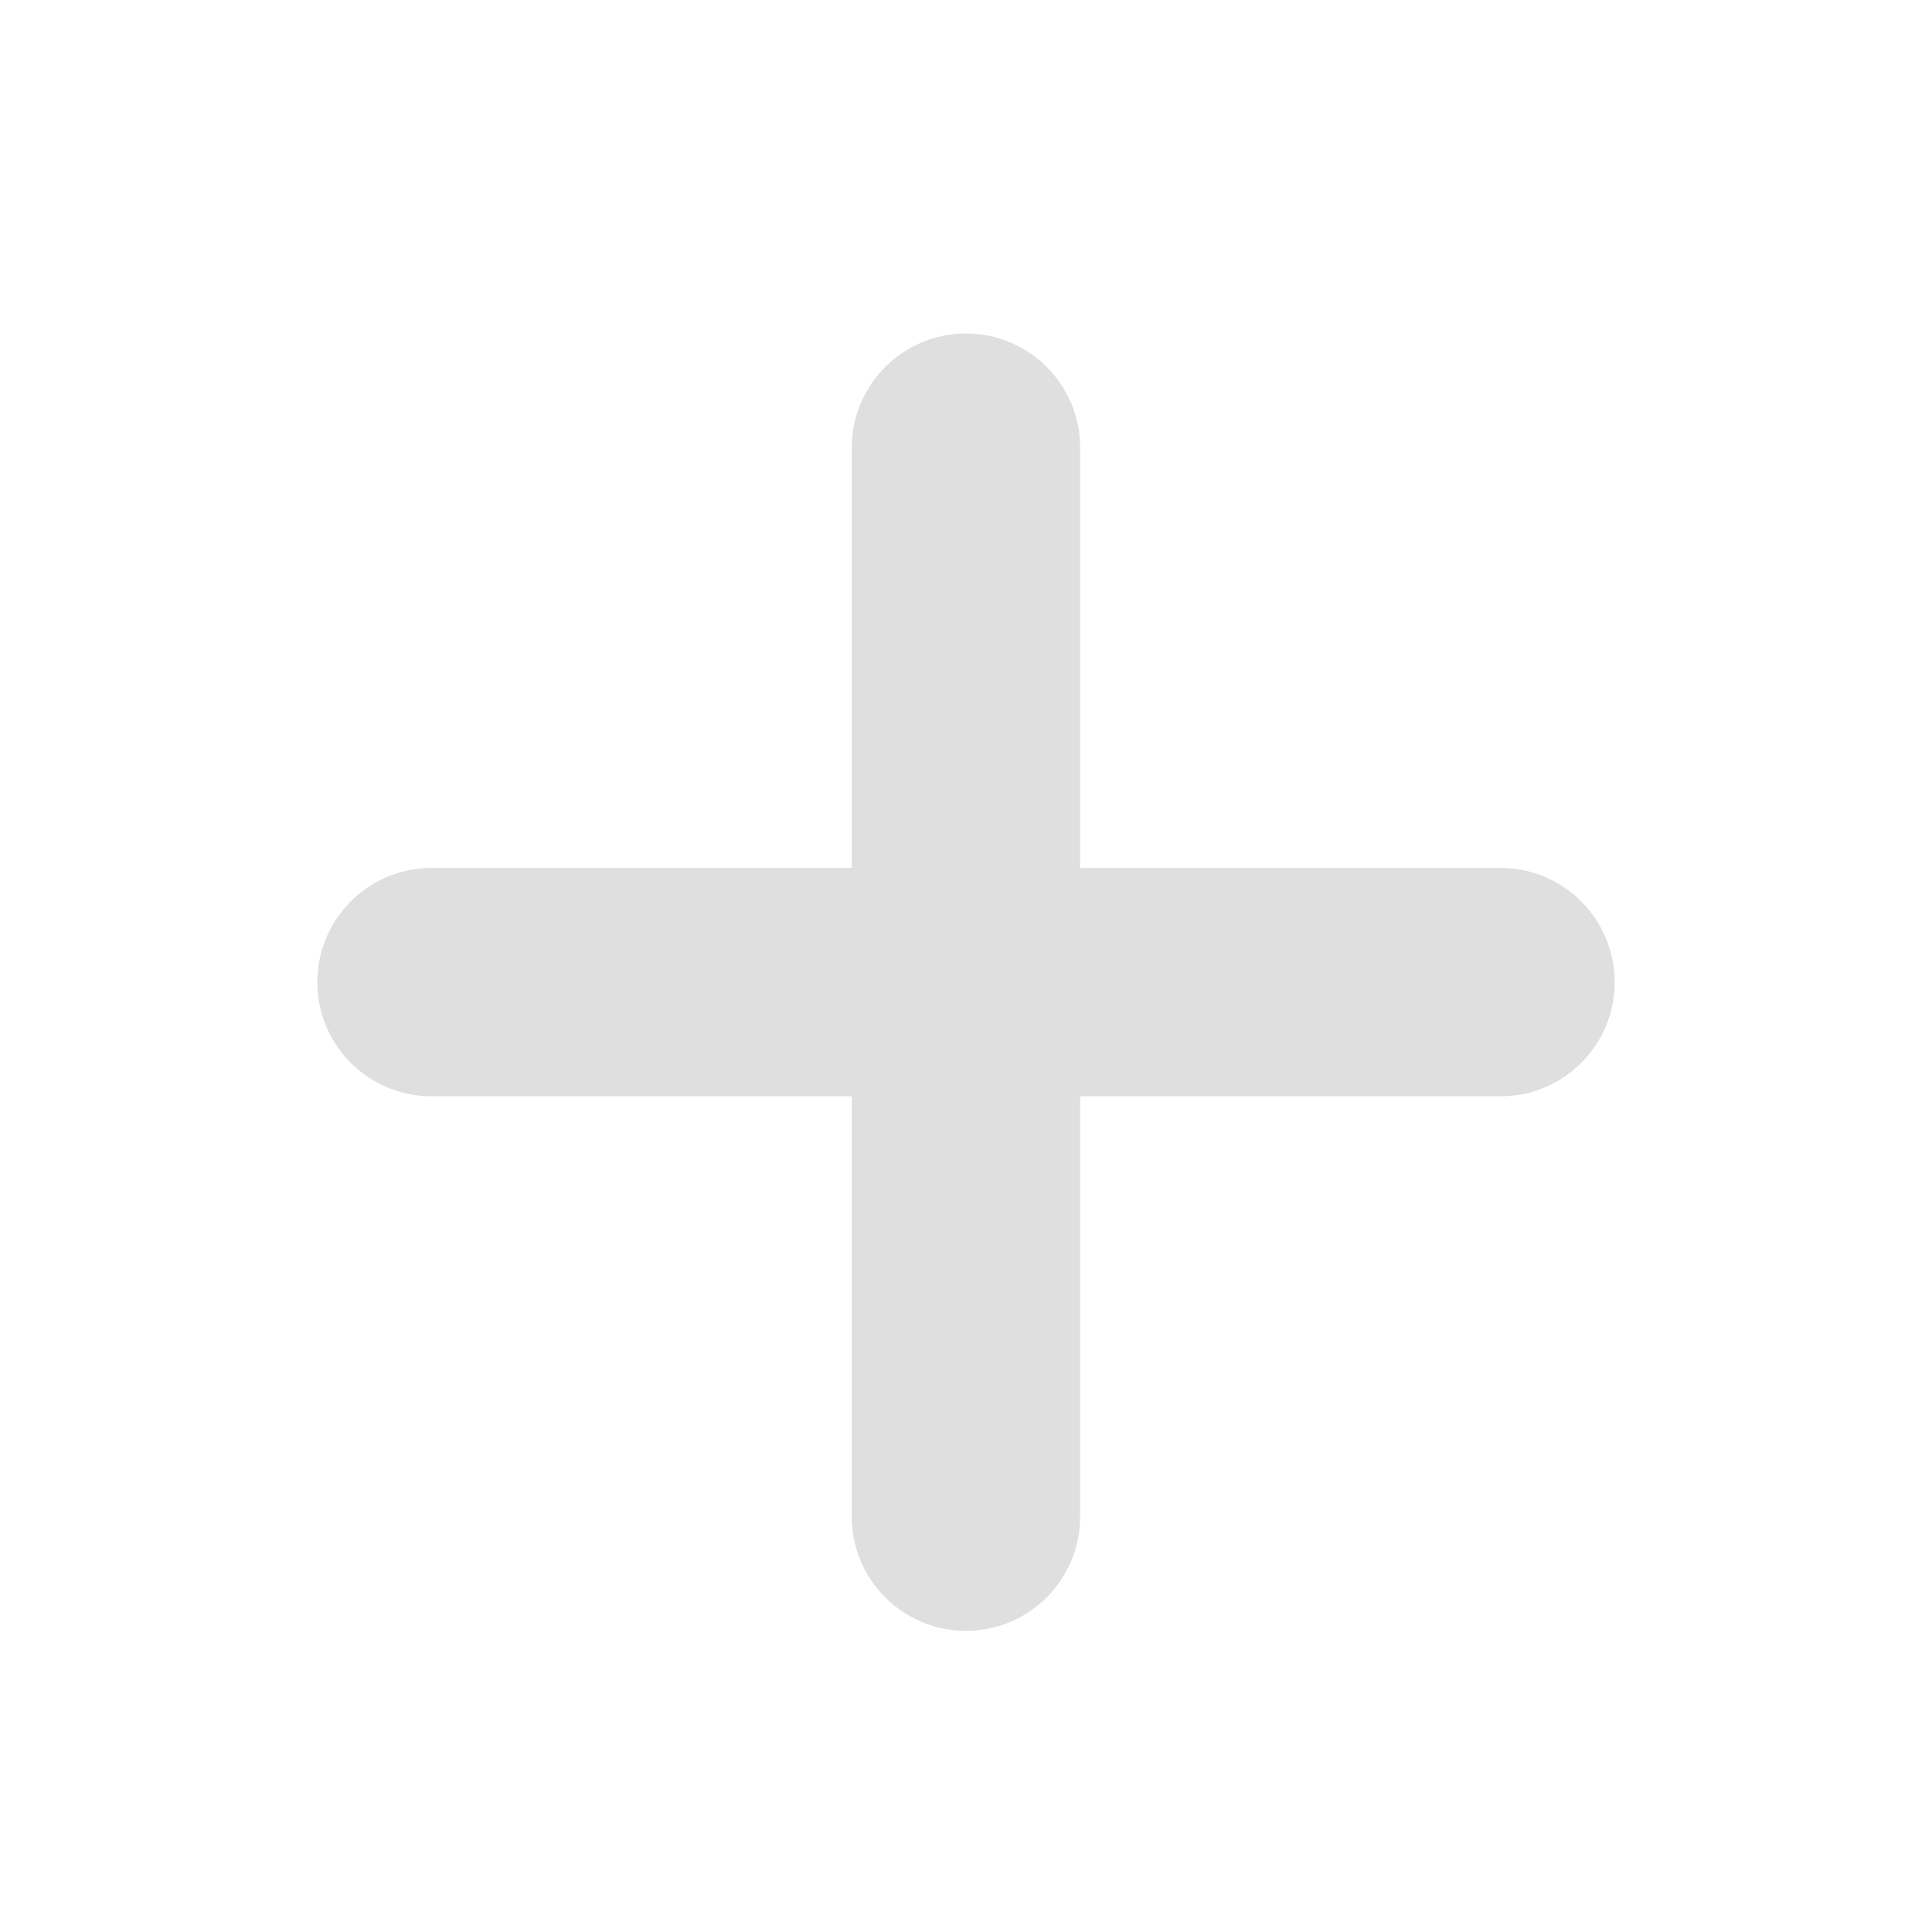
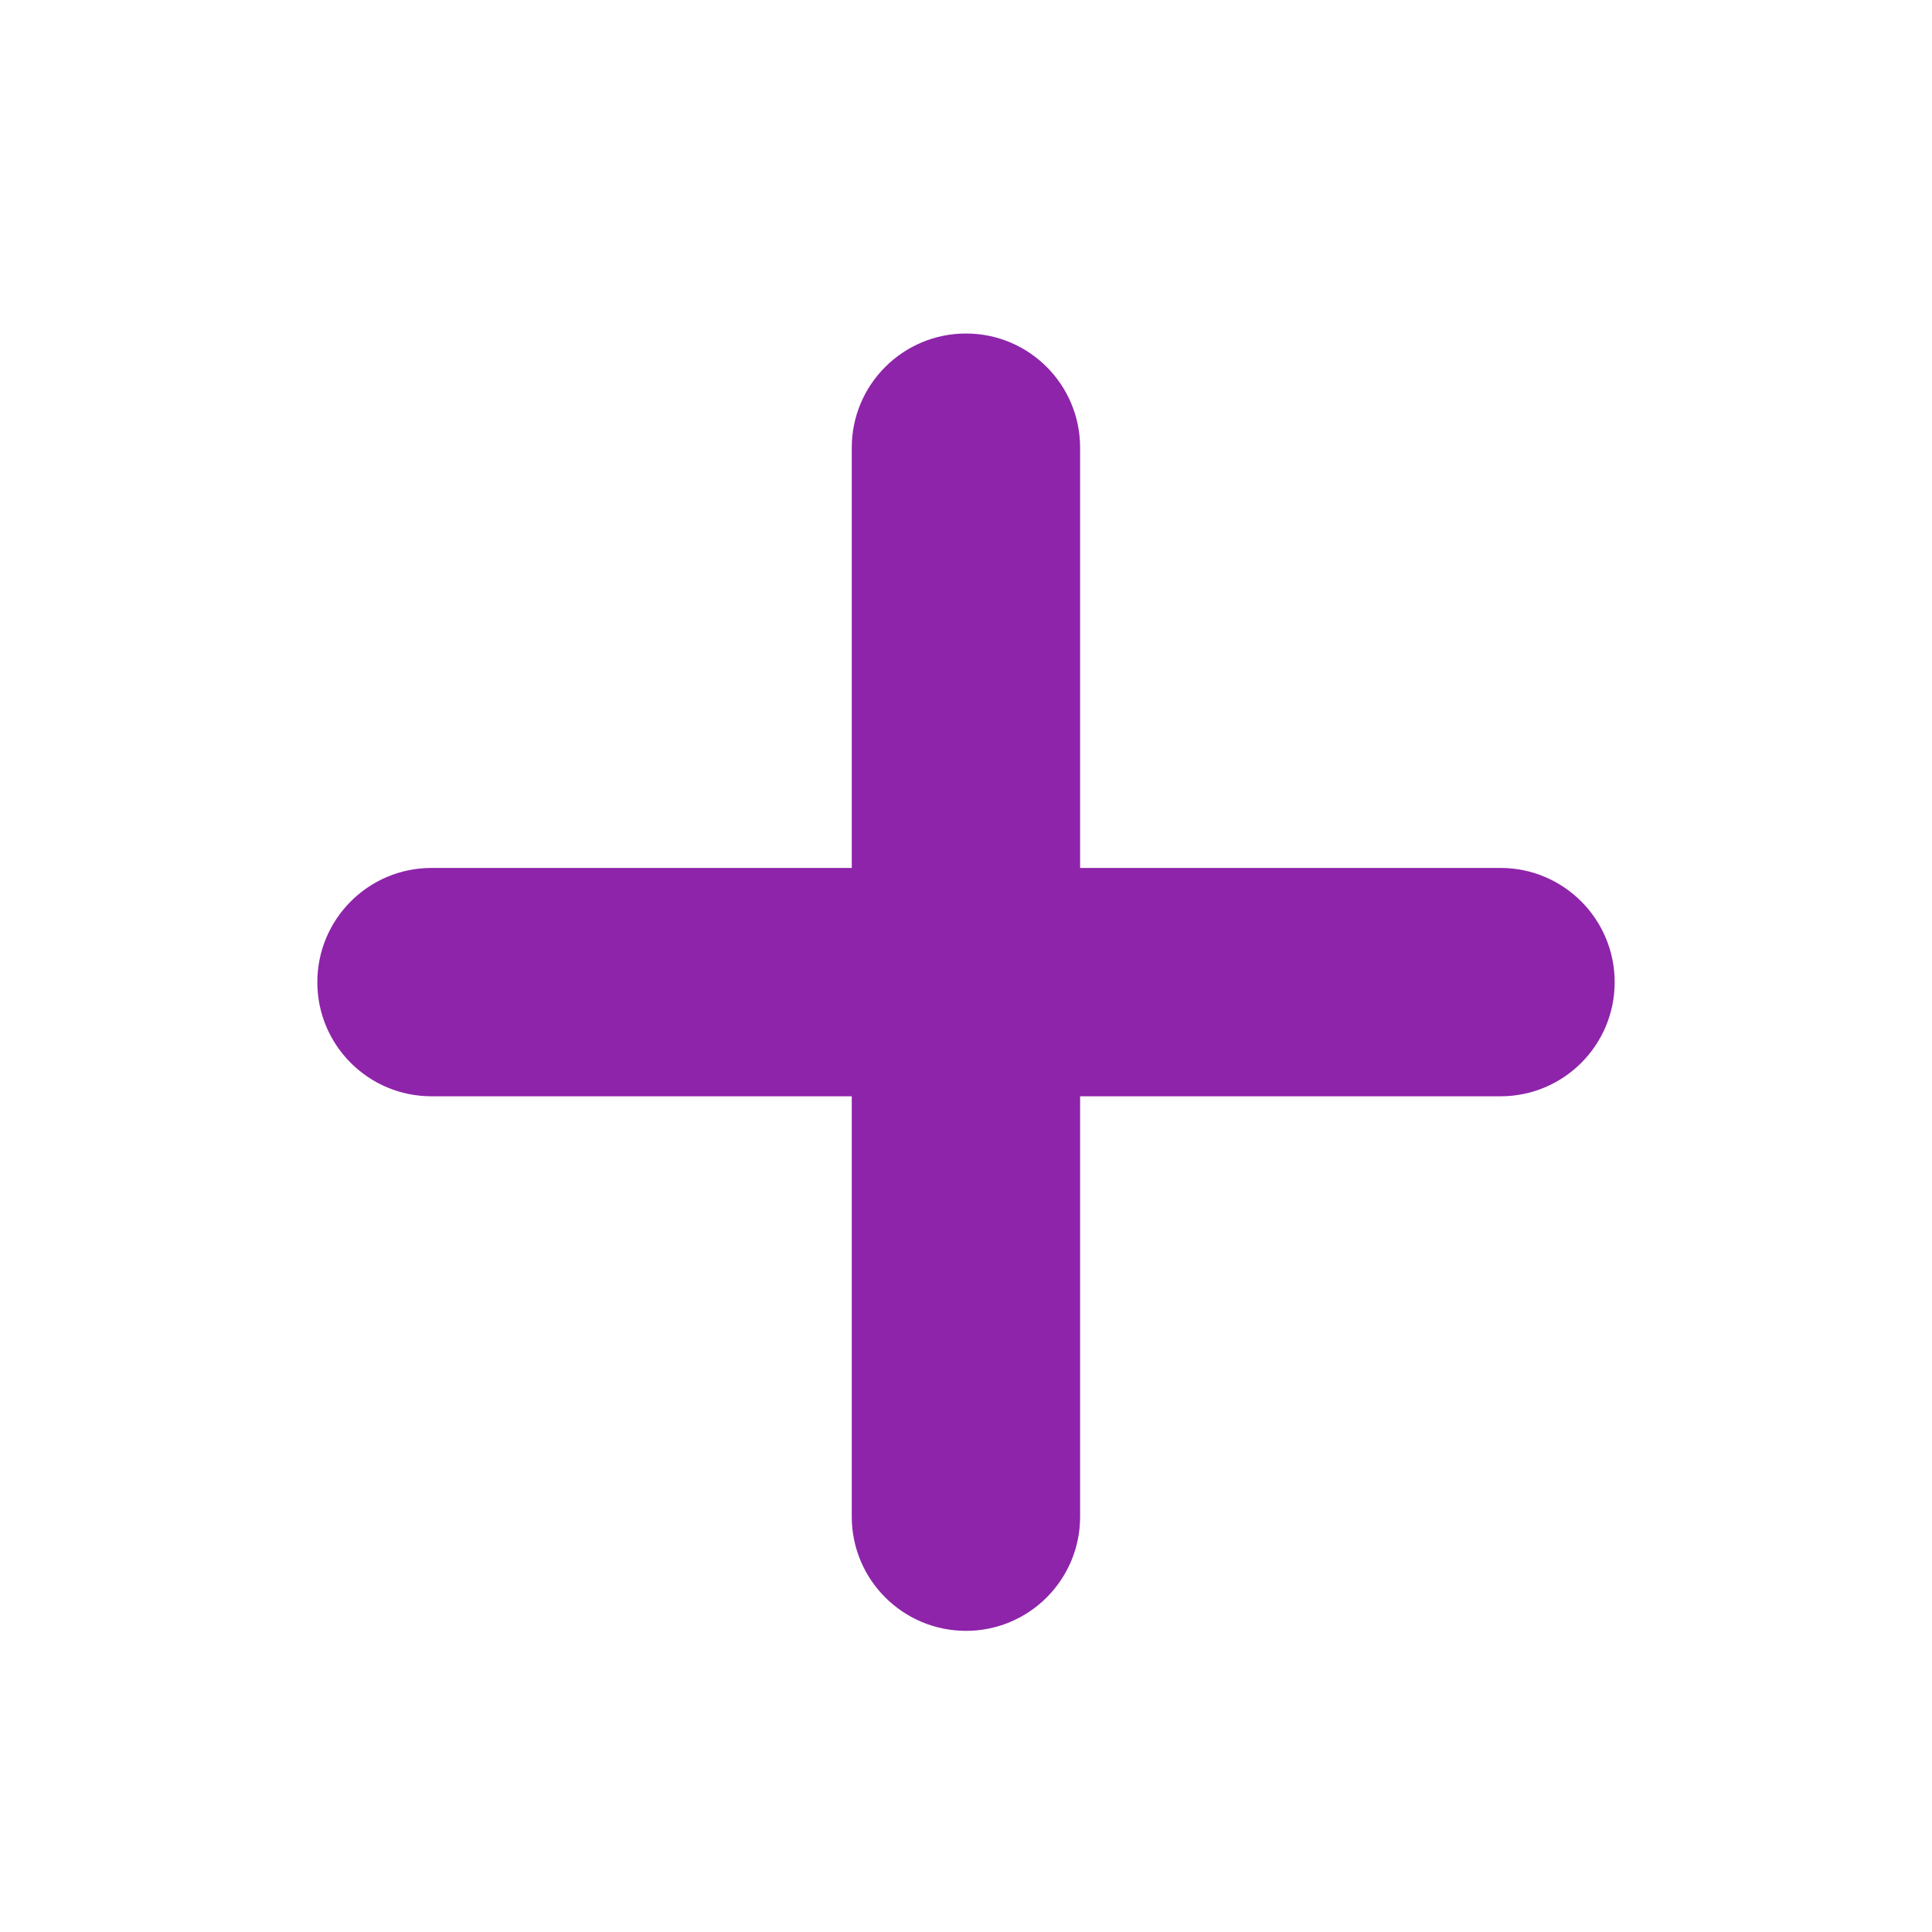
<svg xmlns="http://www.w3.org/2000/svg" style="fill-rule:evenodd;clip-rule:evenodd;stroke-linejoin:round;stroke-miterlimit:2" width="100%" height="100%" viewBox="0 0 16 16" xml:space="preserve">
  <defs>
    <style id="current-color-scheme" type="text/css">
   .ColorScheme-Text { color:#dfdfdf; } .ColorScheme-Highlight { color:#4285f4; } .ColorScheme-NeutralText { color:#ff9800; } .ColorScheme-PositiveText { color:#4caf50; } .ColorScheme-NegativeText { color:#f44336; }
  </style>
  </defs>
-   <path style="fill:currentColor;" class="ColorScheme-Text" d="M7.054,7.188l0,-3.481c0,-0.522 0.424,-0.945 0.946,-0.945c0.522,0 0.945,0.423 0.945,0.945l0,3.481l3.482,0c0.522,0 0.945,0.424 0.945,0.946c0,0.522 -0.423,0.945 -0.945,0.945l-3.482,0l0,3.482c0,0.522 -0.423,0.945 -0.945,0.945c-0.522,0 -0.946,-0.423 -0.946,-0.945l0,-3.482l-3.481,0c-0.522,0 -0.945,-0.423 -0.945,-0.945c0,-0.522 0.423,-0.946 0.945,-0.946l3.481,0Z" />
+   <path style="fill:#8e24aa;" d="M7.054,7.188l0,-3.481c0,-0.522 0.424,-0.945 0.946,-0.945c0.522,0 0.945,0.423 0.945,0.945l0,3.481l3.482,0c0.522,0 0.945,0.424 0.945,0.946c0,0.522 -0.423,0.945 -0.945,0.945l-3.482,0l0,3.482c0,0.522 -0.423,0.945 -0.945,0.945c-0.522,0 -0.946,-0.423 -0.946,-0.945l0,-3.482l-3.481,0c-0.522,0 -0.945,-0.423 -0.945,-0.945c0,-0.522 0.423,-0.946 0.945,-0.946l3.481,0Z" />
</svg>
